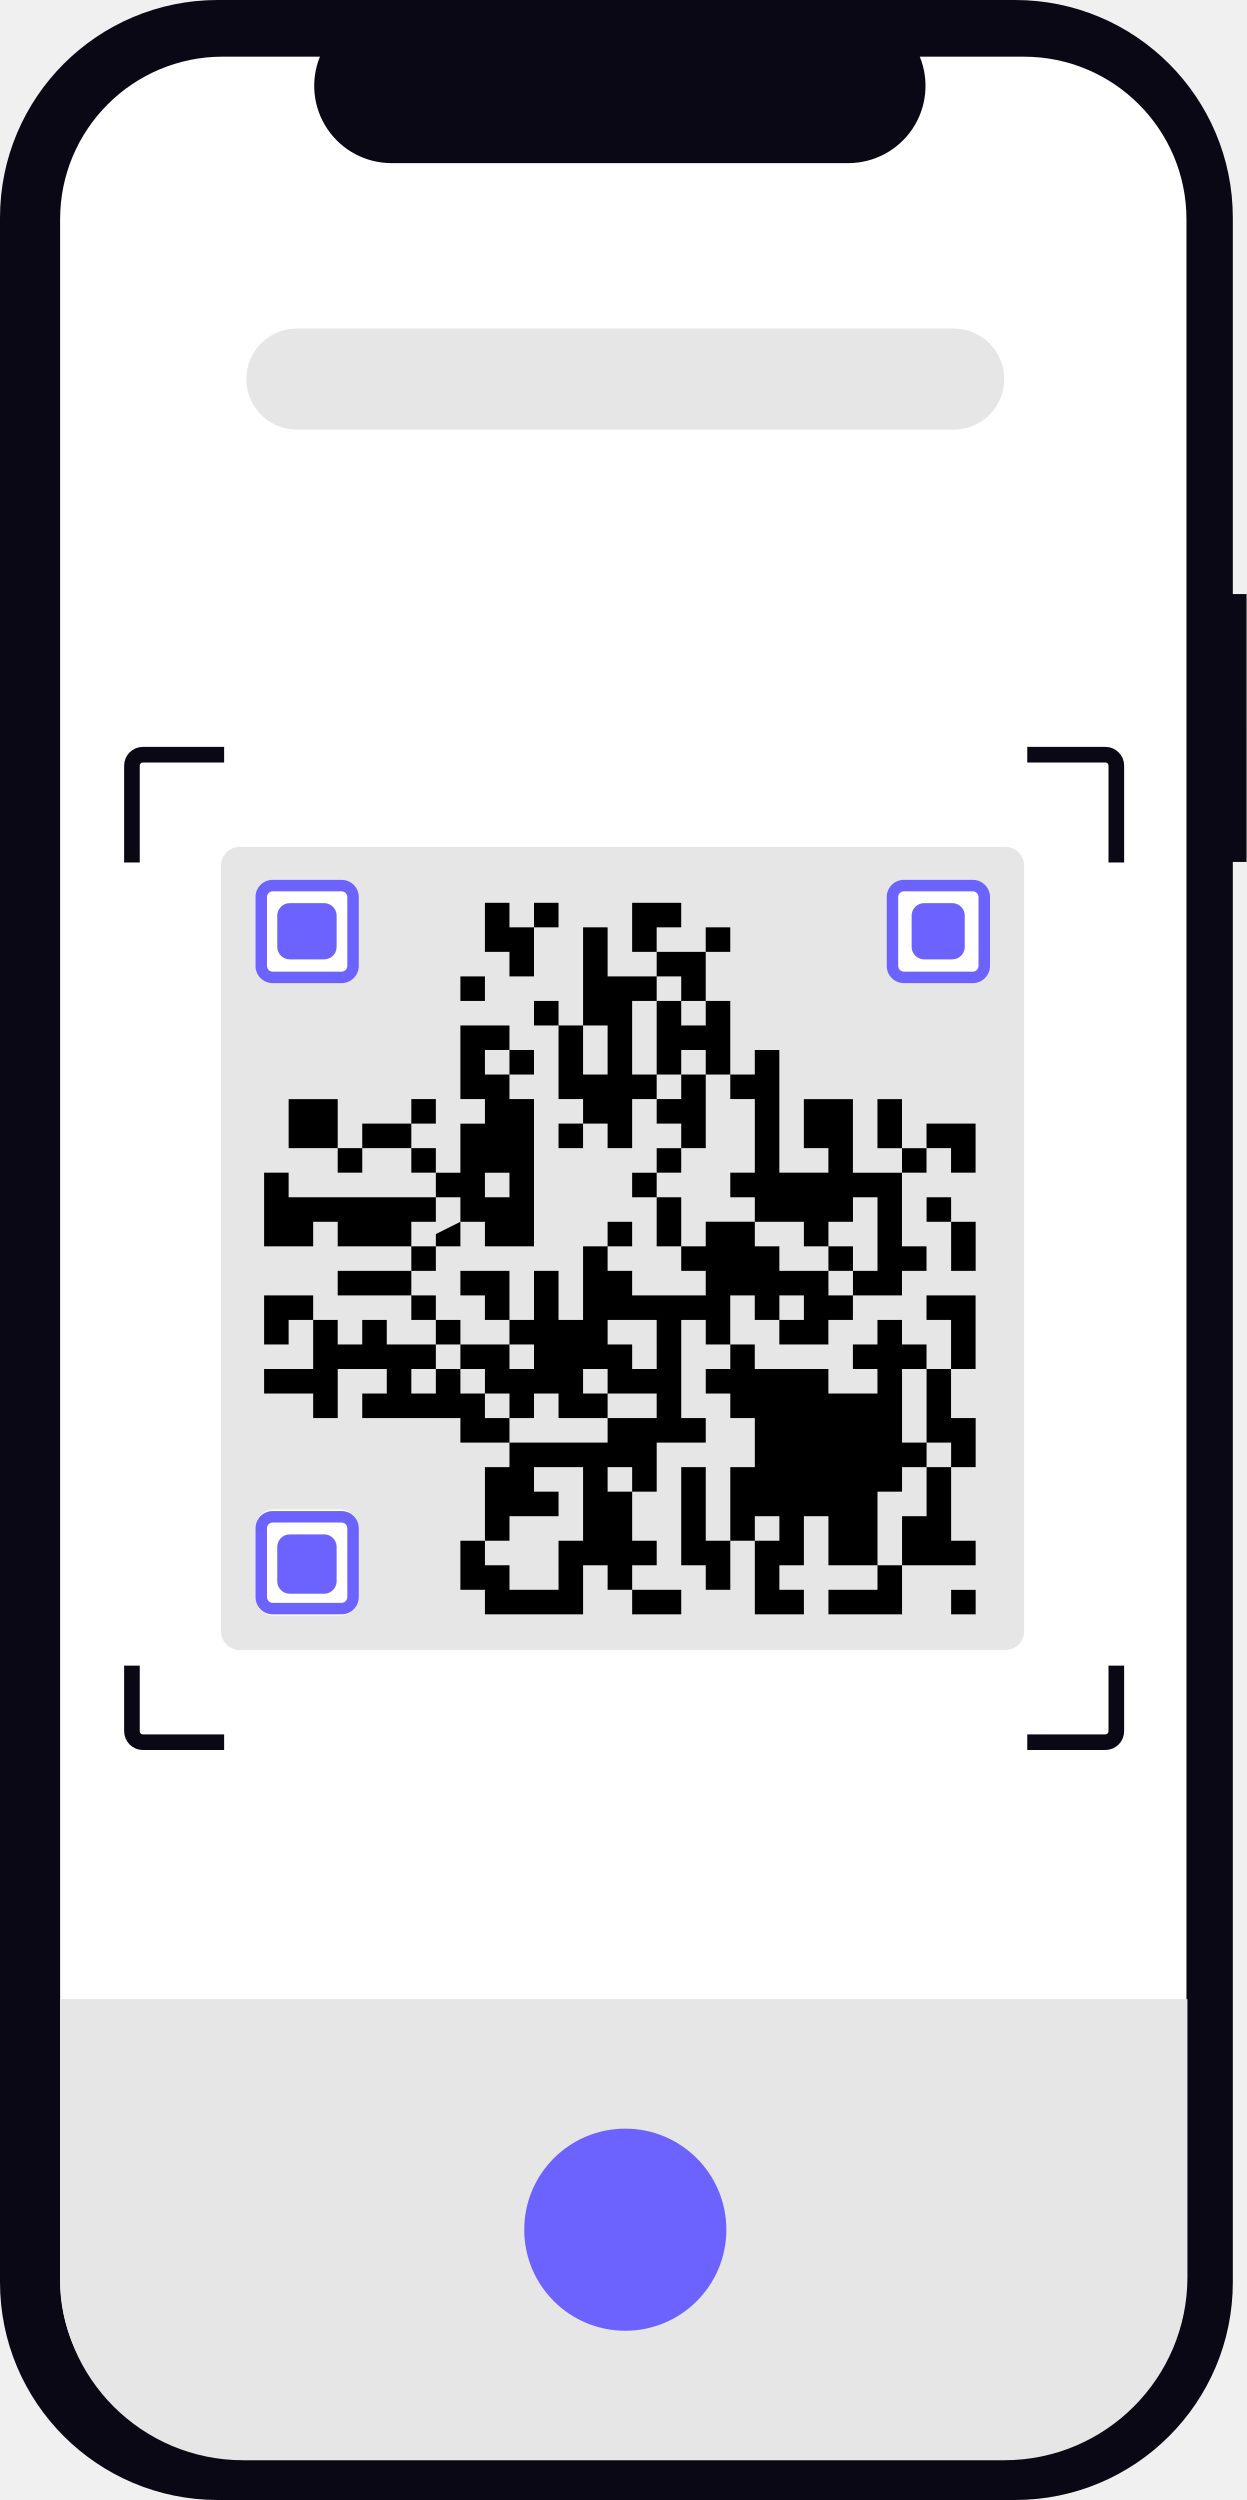
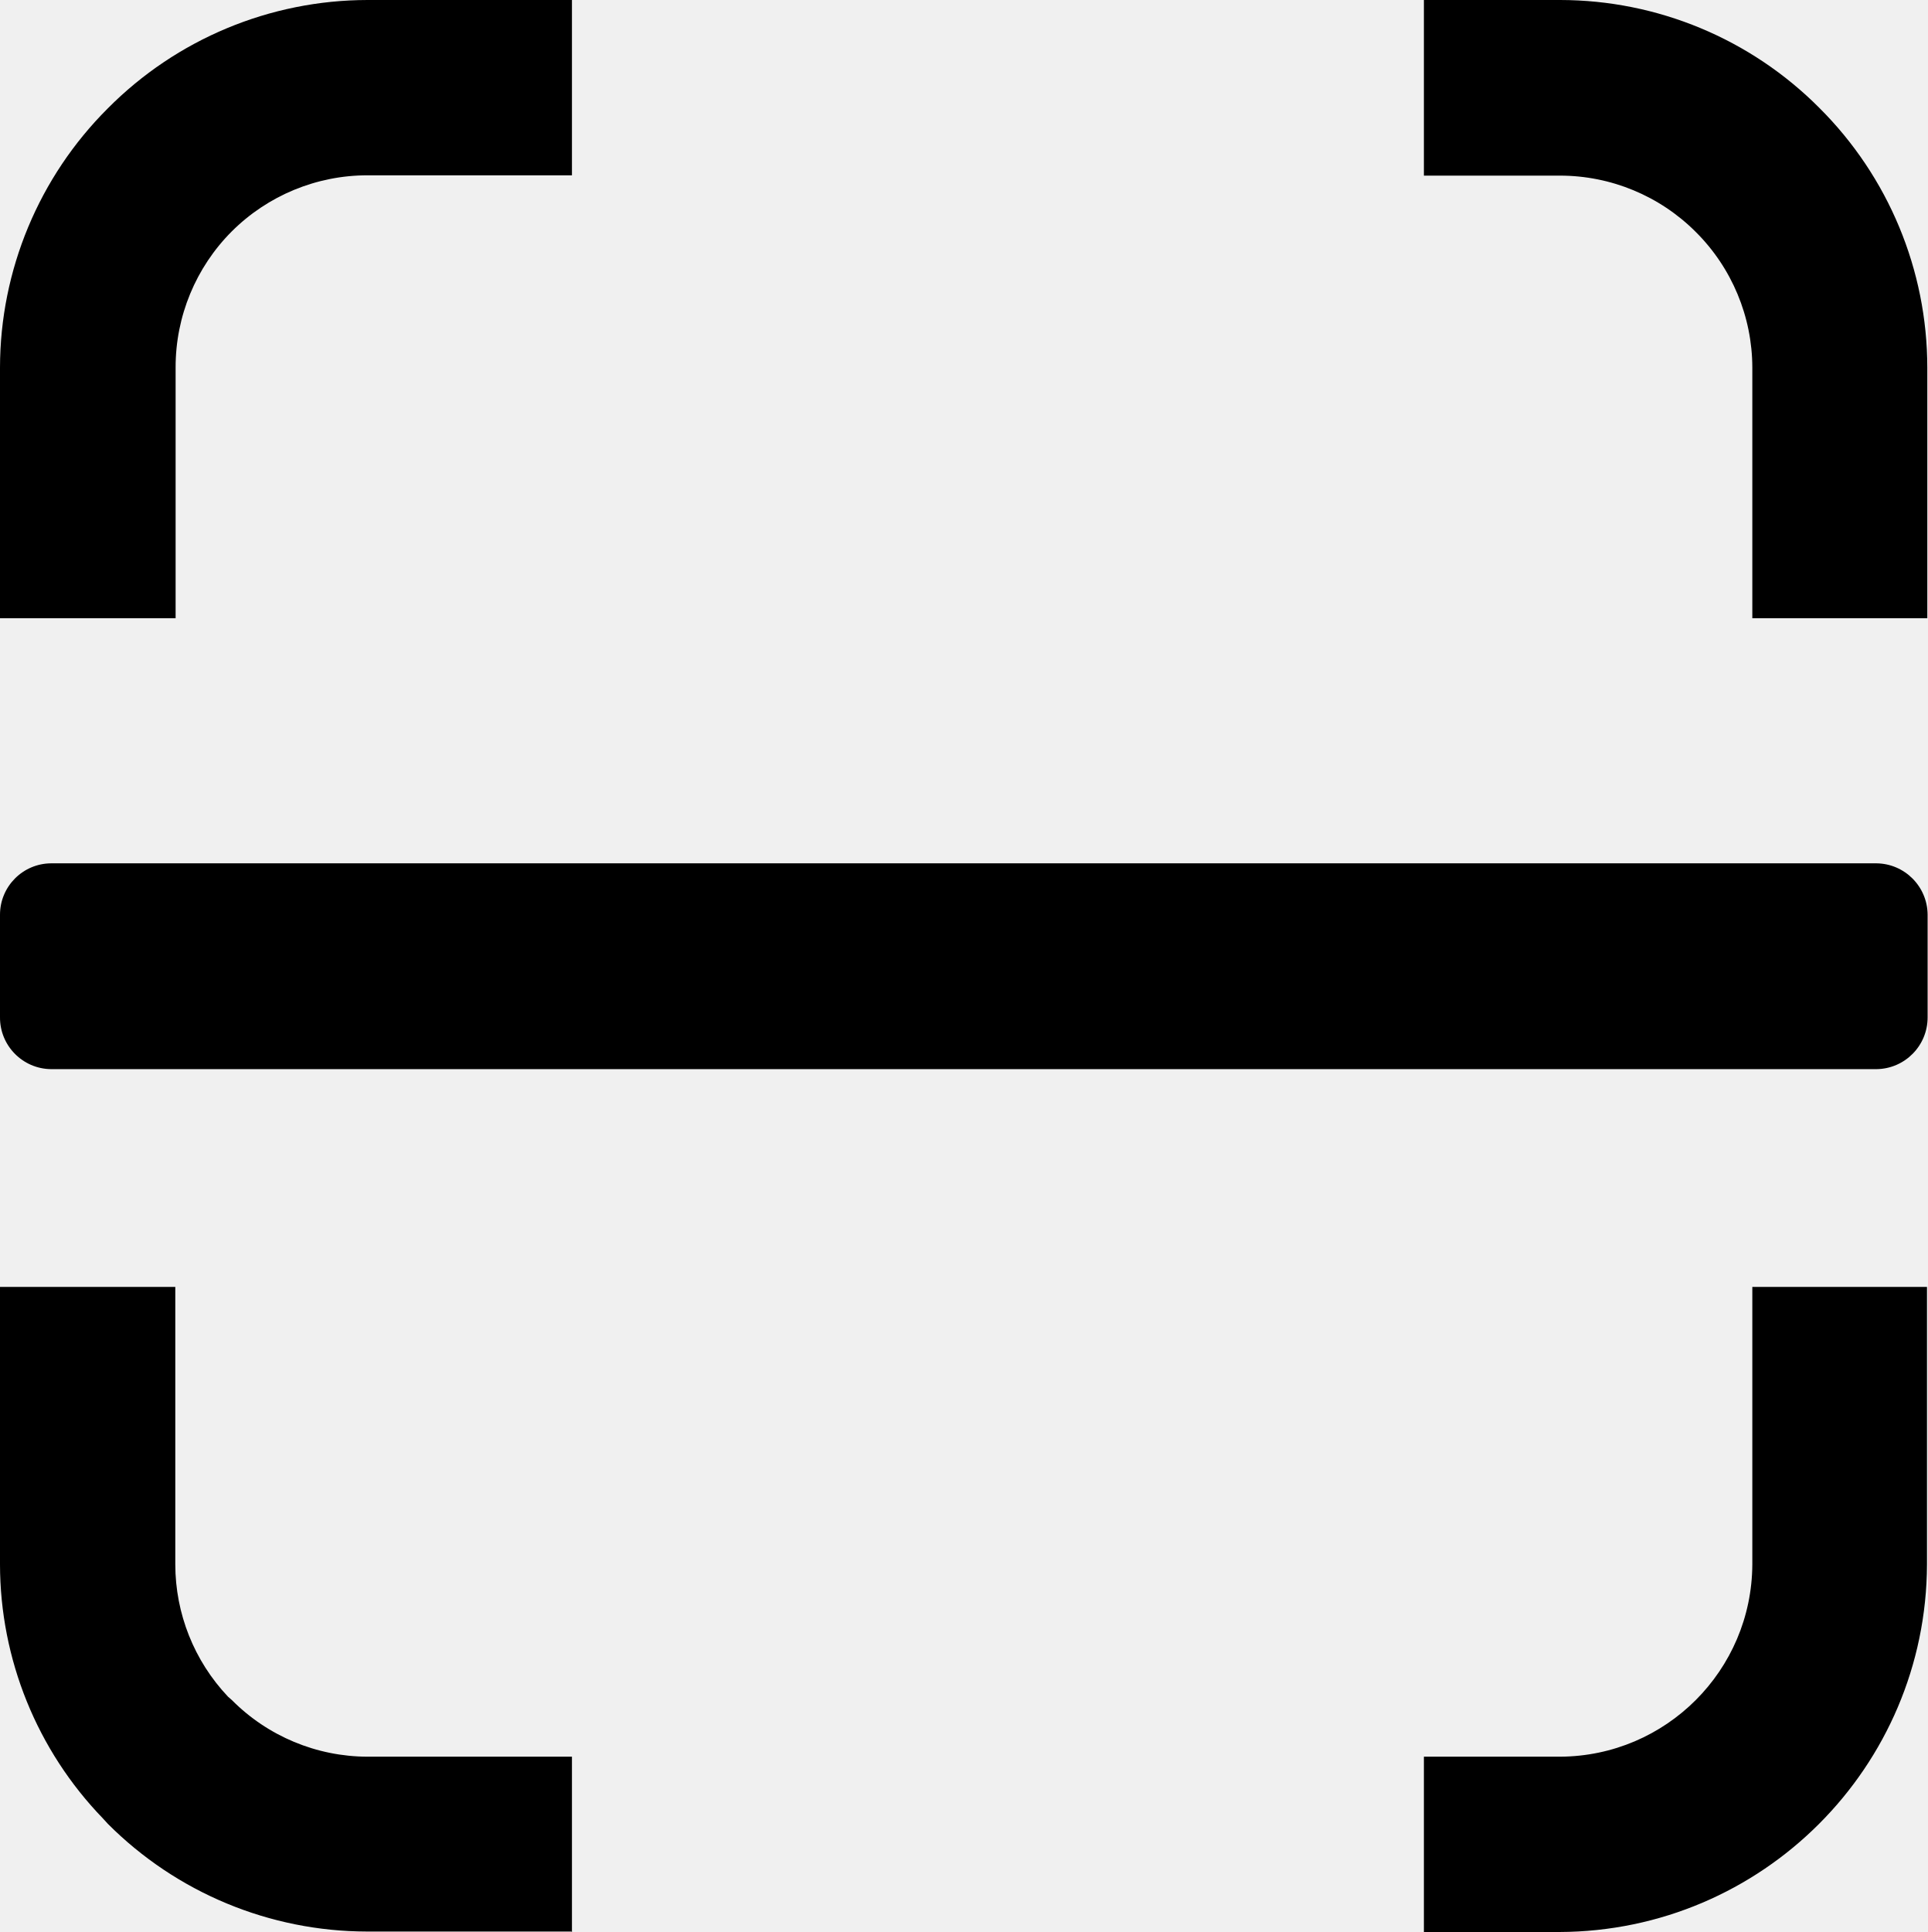
- <svg xmlns="http://www.w3.org/2000/svg" width="398.904" height="800" viewBox="0 0 398.904 800" role="img" artist="Katerina Limpitsouni" source="https://undraw.co/">
-   <g transform="translate(-642 -139.966)">
-     <g transform="translate(642 139.966)">
-       <g transform="translate(0 0)">
-         <path d="M665.268,269.3h-4.4V148.885a69.692,69.692,0,0,0-69.692-69.692H336.058a69.693,69.693,0,0,0-69.693,69.692V809.5a69.693,69.693,0,0,0,69.692,69.692H591.178A69.693,69.693,0,0,0,660.87,809.5V355.018h4.4Z" transform="translate(-266.365 -79.193)" fill="#090814" />
-         <path d="M592.254,95.686h-33.3a24.727,24.727,0,0,1-22.894,34.067H389.9A24.727,24.727,0,0,1,367,95.686H335.9a52.045,52.045,0,0,0-52.045,52.045V807.383A52.045,52.045,0,0,0,335.9,859.428H592.244a52.045,52.045,0,0,0,52.045-52.045V147.733a52.045,52.045,0,0,0-52.036-52.045Z" transform="translate(-264.621 -77.553)" fill="#fff" />
-       </g>
-     </g>
-     <g transform="translate(712.884 410.628)">
-       <rect width="257" height="257" rx="6" transform="translate(-0.162 0.338)" fill="#e6e6e6" />
-       <rect width="33" height="32" rx="6" transform="translate(10.838 11.338)" fill="#fff" />
-       <path d="M5.509,3.673A1.838,1.838,0,0,0,3.673,5.509V27.544A1.838,1.838,0,0,0,5.509,29.38H27.544a1.838,1.838,0,0,0,1.836-1.836V5.509a1.838,1.838,0,0,0-1.836-1.836H5.509M5.509,0H27.544a5.509,5.509,0,0,1,5.509,5.509V27.544a5.509,5.509,0,0,1-5.509,5.509H5.509A5.509,5.509,0,0,1,0,27.544V5.509A5.509,5.509,0,0,1,5.509,0Z" transform="translate(10.874 10.889)" fill="#6c63ff" />
-       <rect width="19" height="18" rx="4" transform="translate(17.838 18.338)" fill="#6c63ff" />
-       <rect width="32" height="32" rx="6" transform="translate(212.838 11.338)" fill="#fff" />
-       <path d="M5.509,3.673A1.838,1.838,0,0,0,3.673,5.509V27.544A1.838,1.838,0,0,0,5.509,29.38H27.544a1.838,1.838,0,0,0,1.836-1.836V5.509a1.838,1.838,0,0,0-1.836-1.836H5.509M5.509,0H27.544a5.509,5.509,0,0,1,5.509,5.509V27.544a5.509,5.509,0,0,1-5.509,5.509H5.509A5.509,5.509,0,0,1,0,27.544V5.509A5.509,5.509,0,0,1,5.509,0Z" transform="translate(212.864 10.889)" fill="#6c63ff" />
-       <rect width="17" height="18" rx="4" transform="translate(220.838 18.338)" fill="#6c63ff" />
-       <rect width="33" height="34" rx="6" transform="translate(10.838 212.338)" fill="#fff" />
-       <path d="M5.509,3.673A1.838,1.838,0,0,0,3.673,5.509V27.544A1.838,1.838,0,0,0,5.509,29.38H27.544a1.838,1.838,0,0,0,1.836-1.836V5.509a1.838,1.838,0,0,0-1.836-1.836H5.509M5.509,0H27.544a5.509,5.509,0,0,1,5.509,5.509V27.544a5.509,5.509,0,0,1-5.509,5.509H5.509A5.509,5.509,0,0,1,0,27.544V5.509A5.509,5.509,0,0,1,5.509,0Z" transform="translate(10.874 212.878)" fill="#6c63ff" />
-       <rect width="19" height="19" rx="4" transform="translate(17.838 220.338)" fill="#6c63ff" />
-       <path d="M102.665,255.771v-3.926H94.813v-15.7h7.852V212.588h7.852v-7.852h-15.7v-7.852H63.407v-7.852h7.852v-7.852h-15.7v15.7H47.7v-7.852H32v-7.852H47.7v-15.7H39.852v7.852H32v-15.7H47.7v7.852h7.852v7.852h7.852v-7.852h7.852v7.852h15.7v-7.852H79.11v-7.852H55.555v-7.852H79.11v-7.852H55.555v-7.852H47.7v7.852H32V118.368h7.852v7.852h47.11v-7.852H79.11v-7.852h-15.7v7.852H55.555v-7.852h-15.7v-15.7h15.7v15.7h7.852v-7.852h15.7V94.813h7.852v7.852H79.11v7.852h7.852v7.852h7.852v-15.7h7.852V94.813H94.813V71.258h15.7V79.11h7.852v7.852h-7.852v7.852h7.852v47.11h-15.7v-7.852H94.813v7.852H86.961v7.852H79.11v7.852h7.852v7.852h7.852v7.852h15.7v-7.852h-7.852v-7.852H94.813v-7.852h15.7v15.7h7.852v-15.7h7.852v15.7h7.852V141.923h7.852v-7.852h7.852v7.852h-7.852v7.852h7.852v7.852h23.555v-7.852h-7.852v-7.852h-7.852v-15.7h-7.852v-7.852h7.852v-7.852h7.852v-7.852h-7.852V94.813h-7.852v15.7h-7.852v-7.852h-7.852v7.852H126.22v-7.852h7.852V94.813H126.22V71.258h-7.852V63.407h7.852v7.852h7.852V39.852h7.852v15.7h15.7V47.7h-7.852V32h15.7v7.852h-7.852V47.7h15.7V39.852h7.852V47.7h-7.852v15.7h7.852V86.961h7.852V79.11h7.852v39.258h15.7v-7.852h-7.852v-15.7h15.7v23.555h15.7v-7.852h-7.852v-15.7h7.852v15.7h7.852v-7.852h15.7v15.7h-7.852v-7.852h-7.852v7.852h-7.852v23.555h7.852v7.852h-7.852v7.852h-15.7v7.852h-7.852v7.852h-15.7v-7.852h-7.852v-7.852h-7.852v15.7h7.852v7.852h23.555v7.852h15.7v-7.852h-7.852v-7.852h7.852v-7.852h7.852v7.852h7.852v7.852h7.852v-15.7h-7.852v-7.852h15.7v23.555h-7.852v15.7H259.7v15.7h-7.852v23.555H259.7v7.852H236.142v15.7H212.588v-7.852h15.7v-7.852h-15.7v-15.7h-7.852v15.7h-7.852v7.852h7.852V259.7h-15.7V236.142h-7.852v15.7h-7.852v-7.852h-7.852V212.588h7.852v23.555h7.852V212.588h7.852v-15.7h-7.852v-7.852h-7.852v-7.852h7.852v-7.852h-7.852v-7.852h-7.852v31.407h7.852v7.852h-15.7v15.7h-7.852v15.7h7.852v7.852h-7.852v7.852h15.7V259.7h-15.7v-7.852h-7.852v-7.852h-7.852v15.7H102.665v-3.926Zm23.555-11.777v-7.852h7.852V212.588h-15.7v7.852h7.852v7.852h-15.7v7.852h-7.852v7.852h7.852v7.852h15.7v-7.852Zm109.923-7.852v-7.852h7.852v-15.7h7.852v-7.852h-7.852V181.181h-7.852v23.555h7.852v7.852h-7.852v7.852h-7.852v23.555h7.852v-7.852Zm-39.258-3.926v-3.926h-7.852v7.852h7.852v-3.926Zm-47.11-15.7v-3.926h-7.852v7.852h7.852v-3.926Zm70.665-7.852V196.884H196.884v23.555h23.555V208.662Zm-28.636,0,3.712-12.871,27-1.2-.9,26.718h-26.1Zm-49.88-7.852v-3.926h15.7v-7.852h-15.7v-7.852h-7.852v7.852h7.852v7.852h-15.7v-7.852h-7.852v7.852h-7.852v-7.852h-7.852v-7.852H94.813v-7.852H86.961v7.852H79.11v7.852h7.852v-7.852h7.852v7.852h7.852v7.852h7.852v7.852h31.407V200.81Zm-23.555-23.555v-3.926h-7.852v7.852h7.852v-3.926Zm39.258-3.926v-7.852h-15.7v7.852h7.852v7.852h7.852v-7.852Zm47.11-11.777v-3.926h-7.852v7.852h7.852v-3.926Zm15.7-7.852v-3.926h7.852V126.22h-7.852v7.852h-7.852v7.852h-7.852v-7.852h-15.7V126.22h-7.852v-7.852h7.852V94.813h-7.852V86.961h-7.852V79.11h-7.852v7.852h-7.852V63.407h7.852v7.852h7.852V63.407h-7.852V55.555h-7.852v7.852h-7.852V86.961h7.852v7.852h7.852V86.961h7.852v23.555h-7.852v7.852h-7.852v7.852h7.852v15.7h7.852v-7.852h15.7v7.852h7.852v7.852h15.7v7.852h7.852V153.7Zm-7.852-7.852v-3.926h7.852v7.852h-7.852v-3.926ZM86.961,138l7.852-3.926V126.22H86.961v7.852H79.11v7.852h7.852V138Zm23.555-15.7v-3.926h-7.852v7.852h7.852Zm0-39.258V79.11h-7.852v7.852h7.852V83.036Zm31.407-3.926V71.258h-7.852v15.7h7.852V79.11Zm39.258-39.258Zm70.665,215.92v-3.926H259.7V259.7h-7.852v-3.926Zm0-113.849v-7.852h-7.852V126.22h7.852v7.852H259.7v15.7h-7.852v-7.852ZM86.961,86.961Zm7.852-27.481V55.555h7.852v7.852H94.813V59.481Zm15.7-7.852V47.7h-7.852V32h7.852v7.852h7.852V32h7.852v7.852h-7.852v15.7h-7.852V51.629Z" transform="translate(-18.372 -13.766)" />
-     </g>
-     <path d="M0,0H360.777V88.931a58.614,58.614,0,0,1-58.614,58.614H58.614A58.614,58.614,0,0,1,0,88.931Z" transform="translate(661.201 779.698)" fill="#e6e6e6" />
-     <g transform="translate(681.722 378.966)" fill="none" stroke="#090814" stroke-width="5">
-       <rect width="320" height="321" rx="6" stroke="none" />
-       <rect x="2.5" y="2.5" width="315" height="316" rx="3.5" fill="none" />
-     </g>
-     <rect width="18" height="257" transform="translate(992.722 415.966)" fill="#fff" />
-     <rect width="18" height="257" transform="translate(671.722 415.966)" fill="#fff" />
-     <rect width="257" height="27" transform="translate(713.722 365.966)" fill="#fff" />
-     <rect width="257" height="27" transform="translate(713.722 685.966)" fill="#fff" />
-     <path d="M32.339,0A32.339,32.339,0,1,1,0,32.339,32.339,32.339,0,0,1,32.339,0Z" transform="translate(809.756 821.132)" fill="#6c63ff" />
-     <path d="M16.169,0h210.2a16.169,16.169,0,1,1,0,32.339H16.169A16.169,16.169,0,0,1,16.169,0Z" transform="translate(720.825 245.101)" fill="#e6e6e6" />
-   </g>
+ <svg xmlns="http://www.w3.org/2000/svg" id="Layer_1" data-name="Layer 1" viewBox="0 0 122.61 122.88">
+   <path d="M23.38,0h13V11.15h-13a12.22,12.22,0,0,0-8.64,3.57l0,0a12.22,12.22,0,0,0-3.57,8.64V39.32H0V23.38A23.32,23.32,0,0,1,6.86,6.89l0,0A23.31,23.31,0,0,1,23.38,0ZM3.25,54.91H119.36a3.29,3.29,0,0,1,3.25,3.27V64.7A3.29,3.29,0,0,1,119.36,68H3.25A3.28,3.28,0,0,1,0,64.7V58.18a3.27,3.27,0,0,1,3.25-3.27ZM90.57,0h8.66a23.28,23.28,0,0,1,16.49,6.86v0a23.32,23.32,0,0,1,6.87,16.52V39.32H111.46V23.38a12.2,12.2,0,0,0-3.6-8.63v0a12.21,12.21,0,0,0-8.64-3.58H90.57V0Zm32,81.85V99.5a23.46,23.46,0,0,1-23.38,23.38H90.57V111.73h8.66A12.29,12.29,0,0,0,111.46,99.5V81.85Zm-86.23,41h-13A23.32,23.32,0,0,1,6.86,116l-.32-.35A23.28,23.28,0,0,1,0,99.5V81.85H11.15V99.5a12.25,12.25,0,0,0,3.35,8.41l.25.22a12.2,12.2,0,0,0,8.63,3.6h13v11.15Z" />
</svg>
